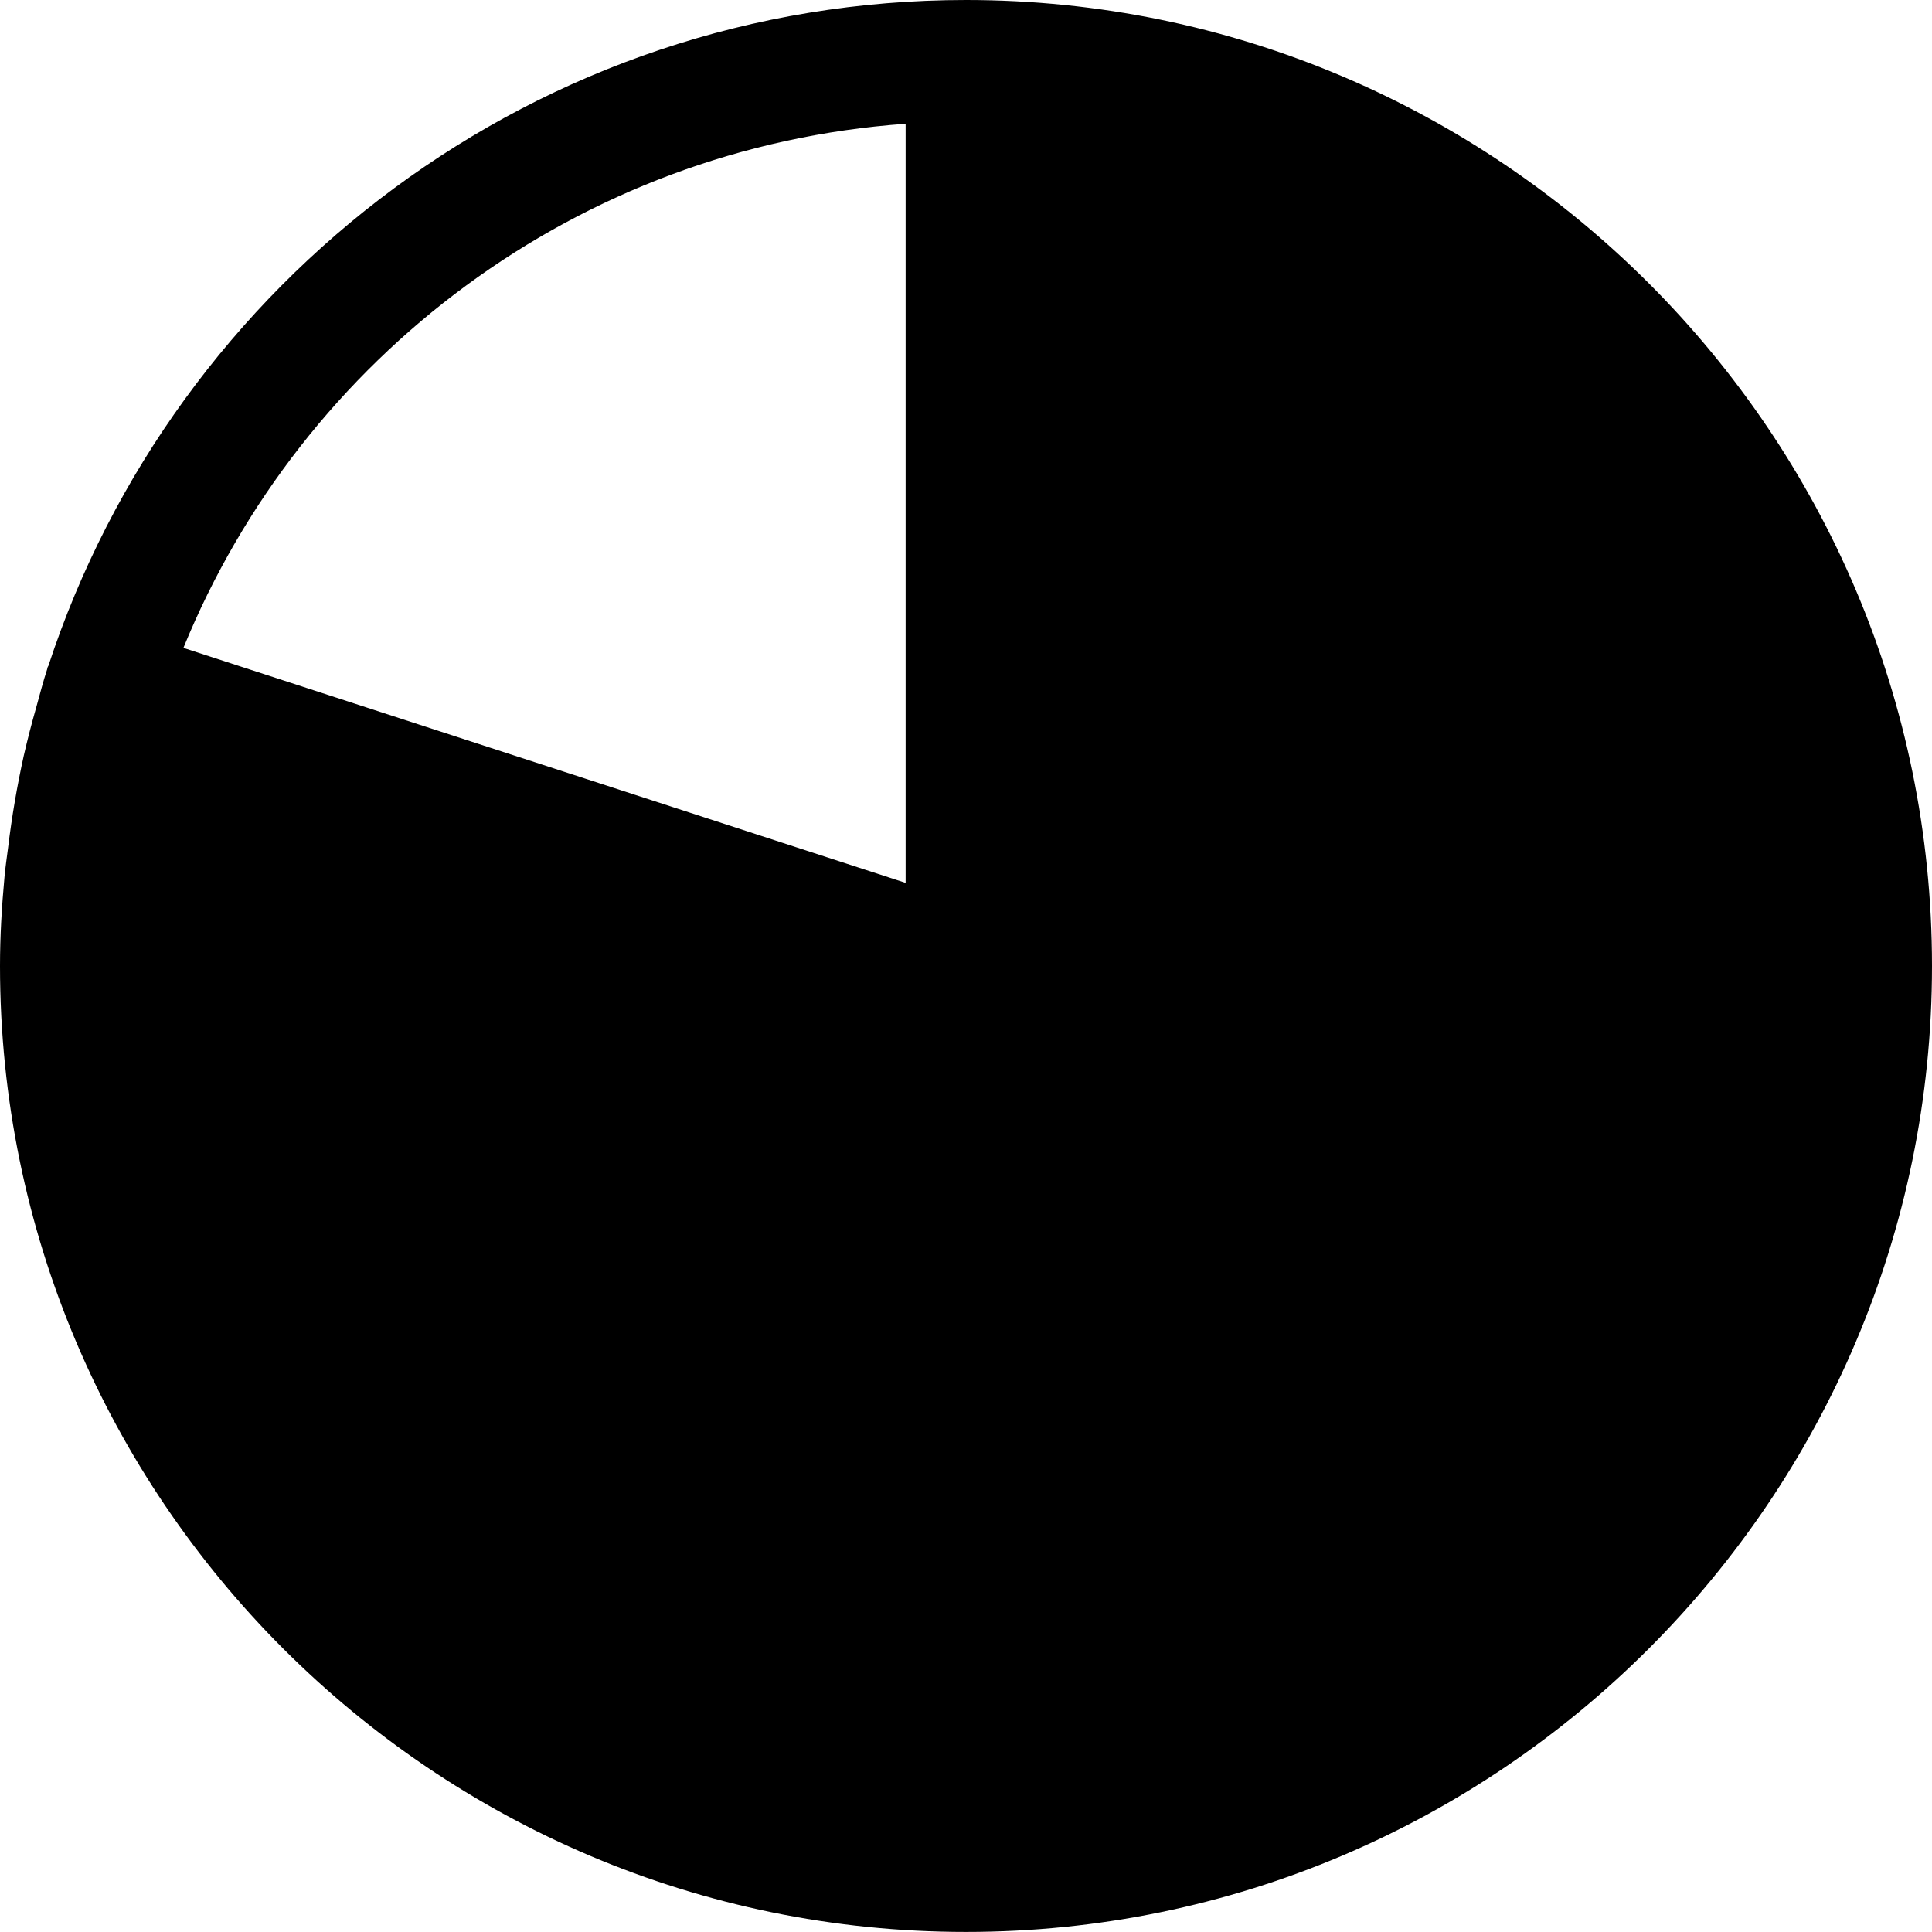
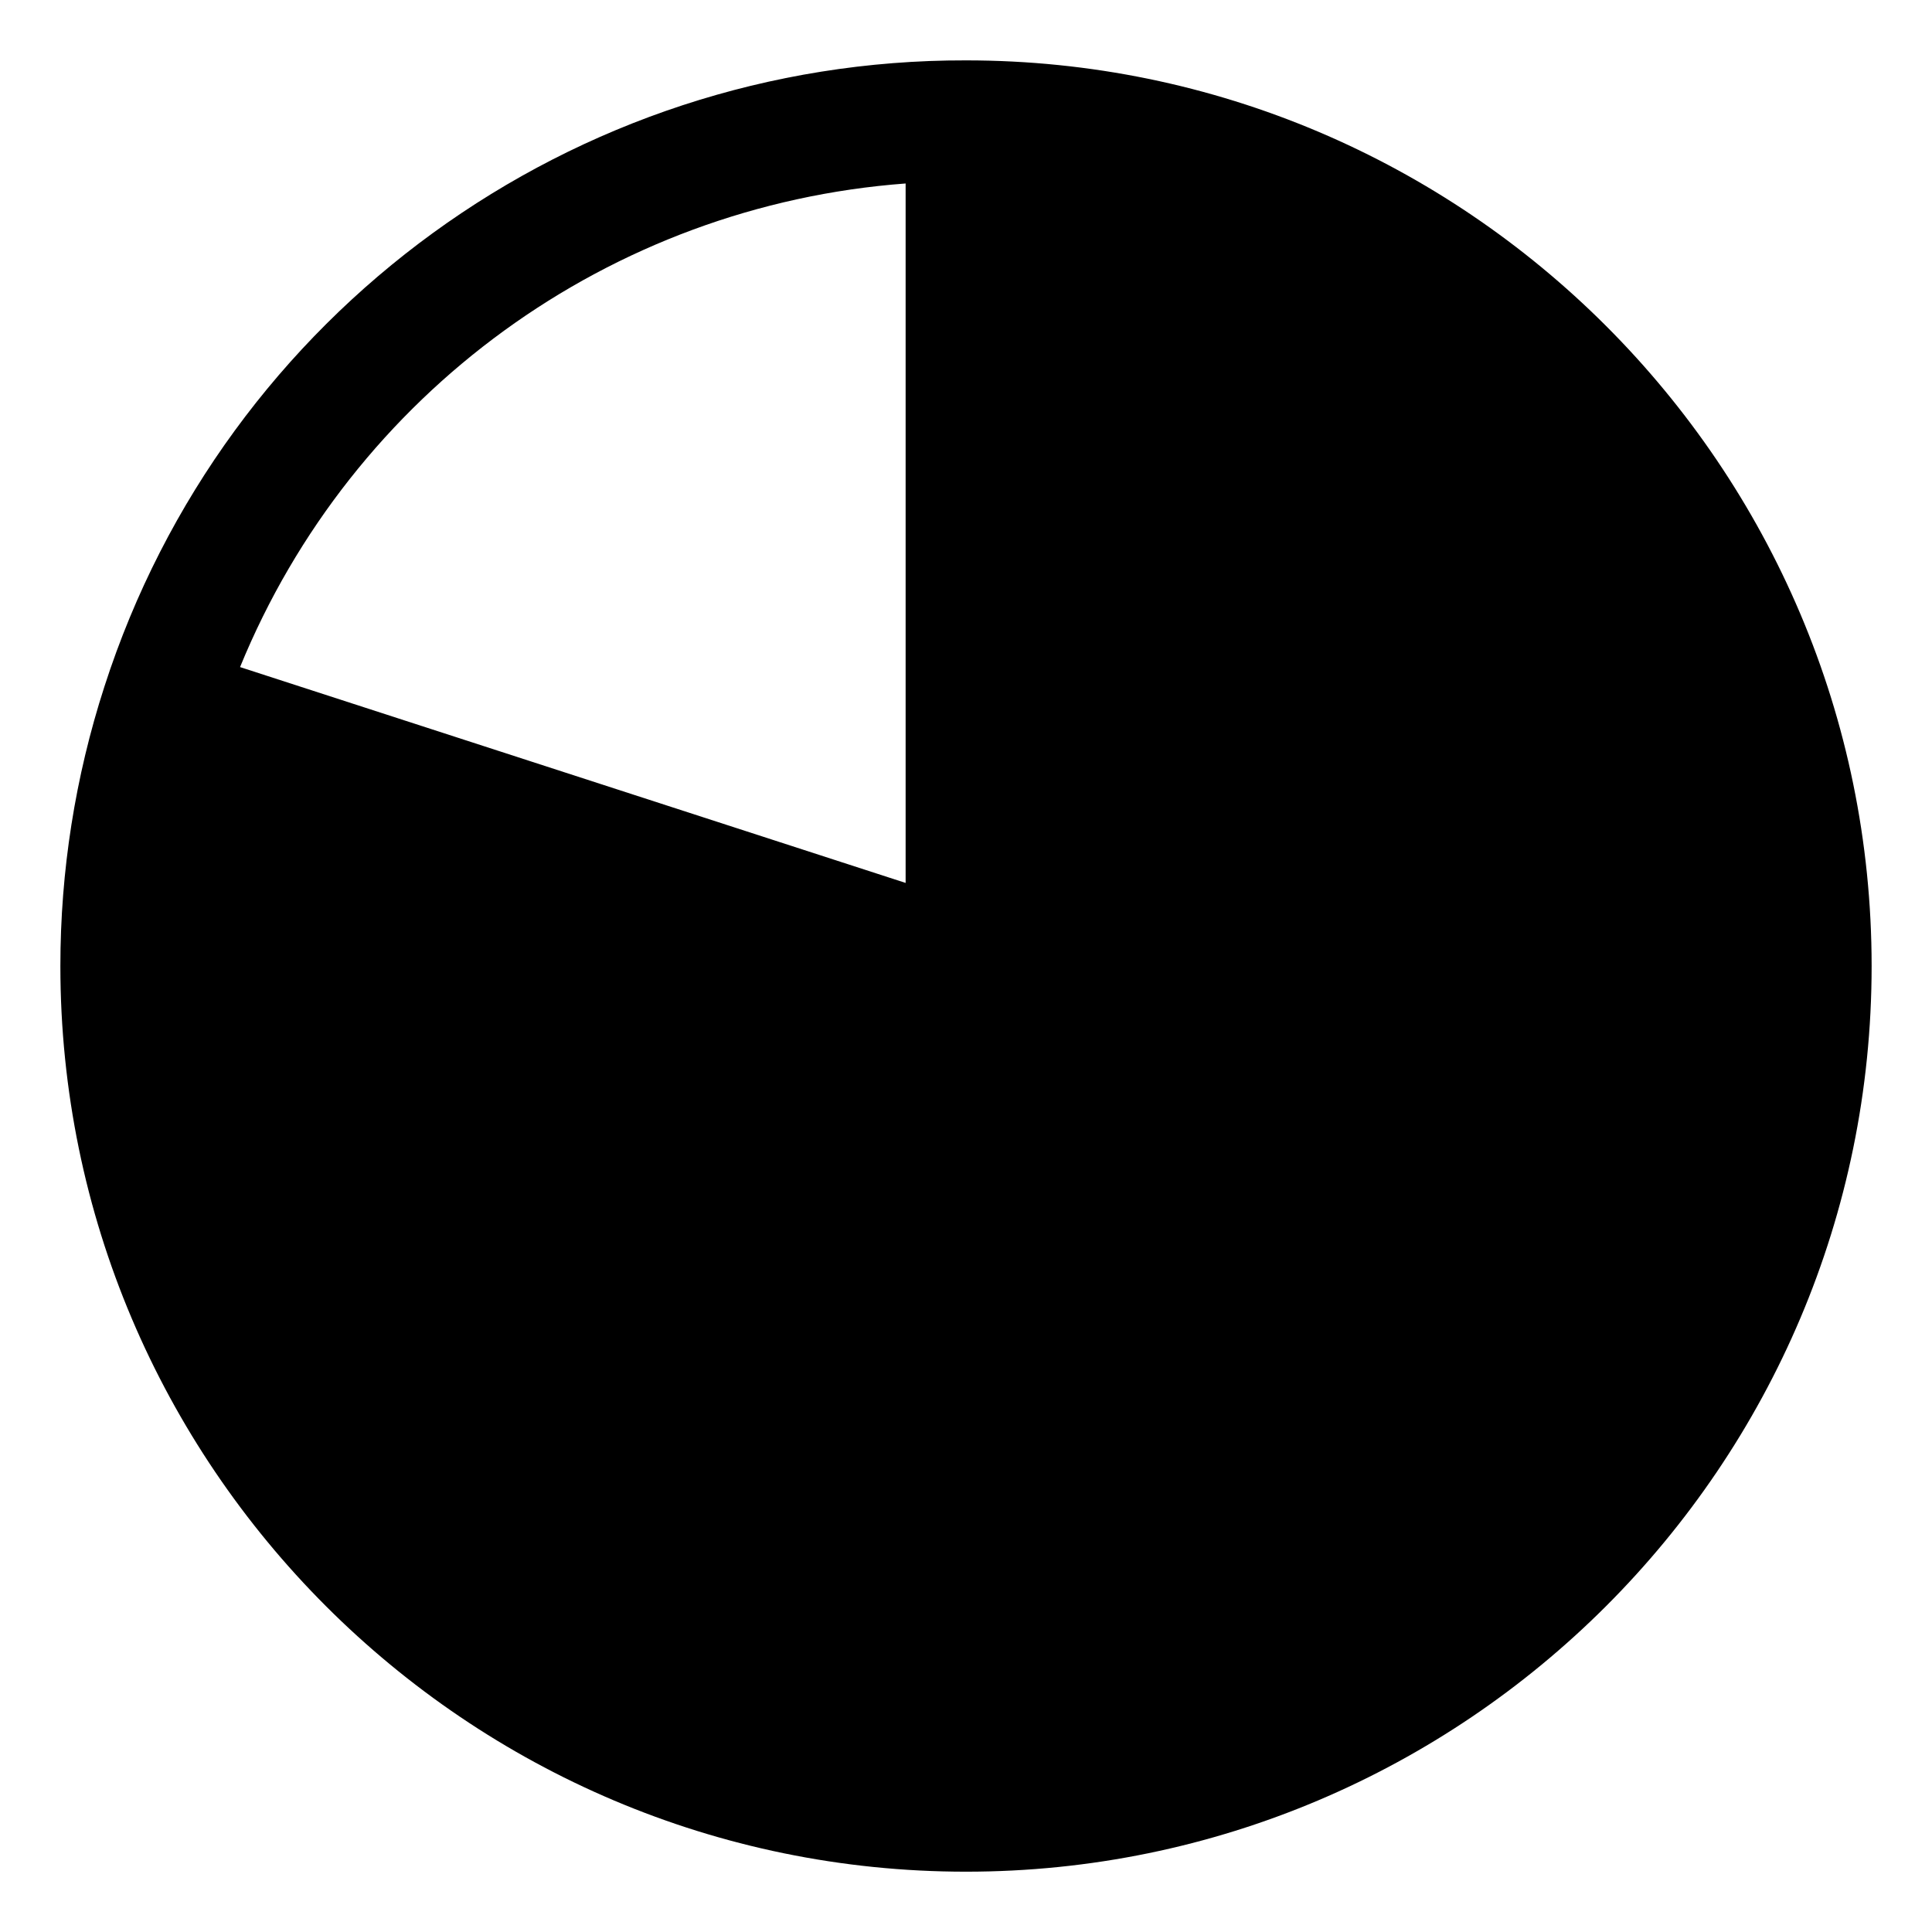
<svg xmlns="http://www.w3.org/2000/svg" viewBox="0 0 32 32">
-   <path d="M16 0C8.913 0 2.896 4.636.8 11.032c-.003.006-.008.01-.01.016l-.01.04c-.068.207-.122.42-.181.632a15.69 15.69 0 0 0-.205.795 15.864 15.864 0 0 0-.26 1.524c-.021.163-.045.325-.06.49-.045.487-.074.977-.074 1.47 0 8.823 7.178 16 16 16s16-7.177 16-16S24.822 0 16 0Zm-1 2.05v12.573L3.038 10.731C5.004 5.91 9.578 2.437 15 2.05Z" />
+   <path d="M16 1A14.956 14.956 0 0 0 1.73 11.37l-.001.003A15.032 15.032 0 0 0 1 16.001c0 8.271 6.729 15 15 15s15-6.729 15-15S24.271 1 16 1Zm-1 2.038v11.586L3.976 11.049A12.952 12.952 0 0 1 15 3.039Z" />
</svg>
